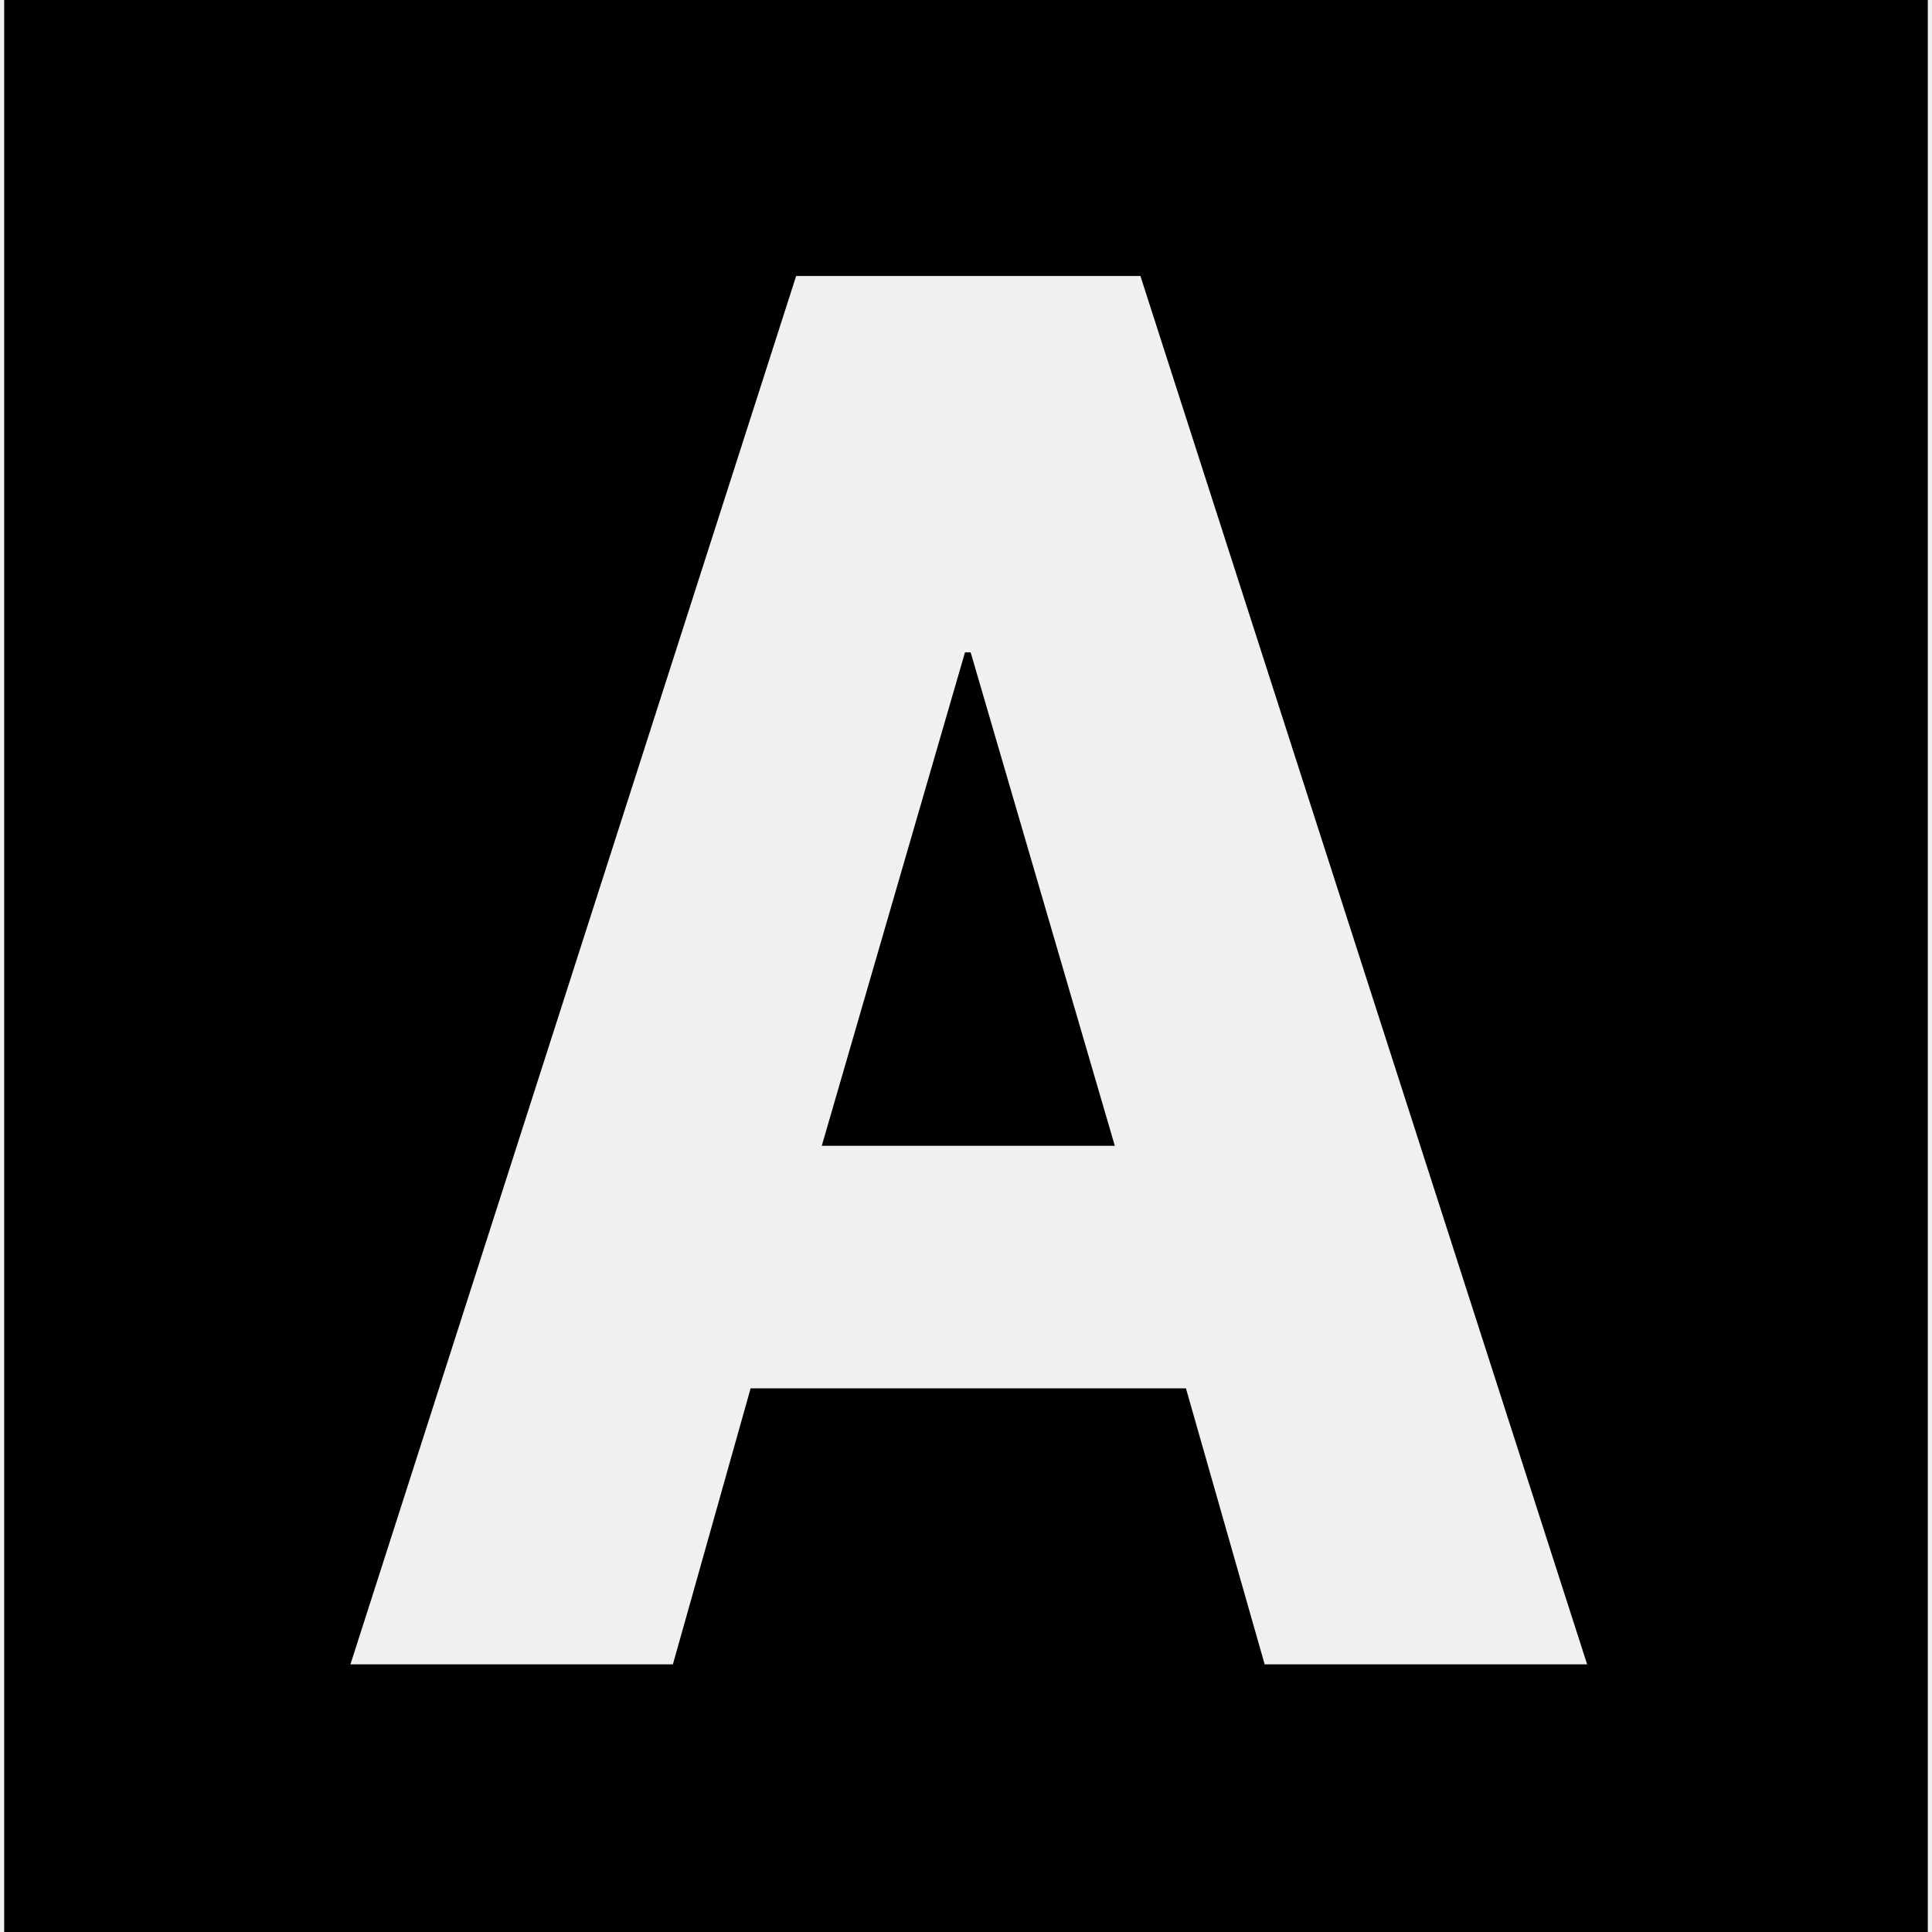
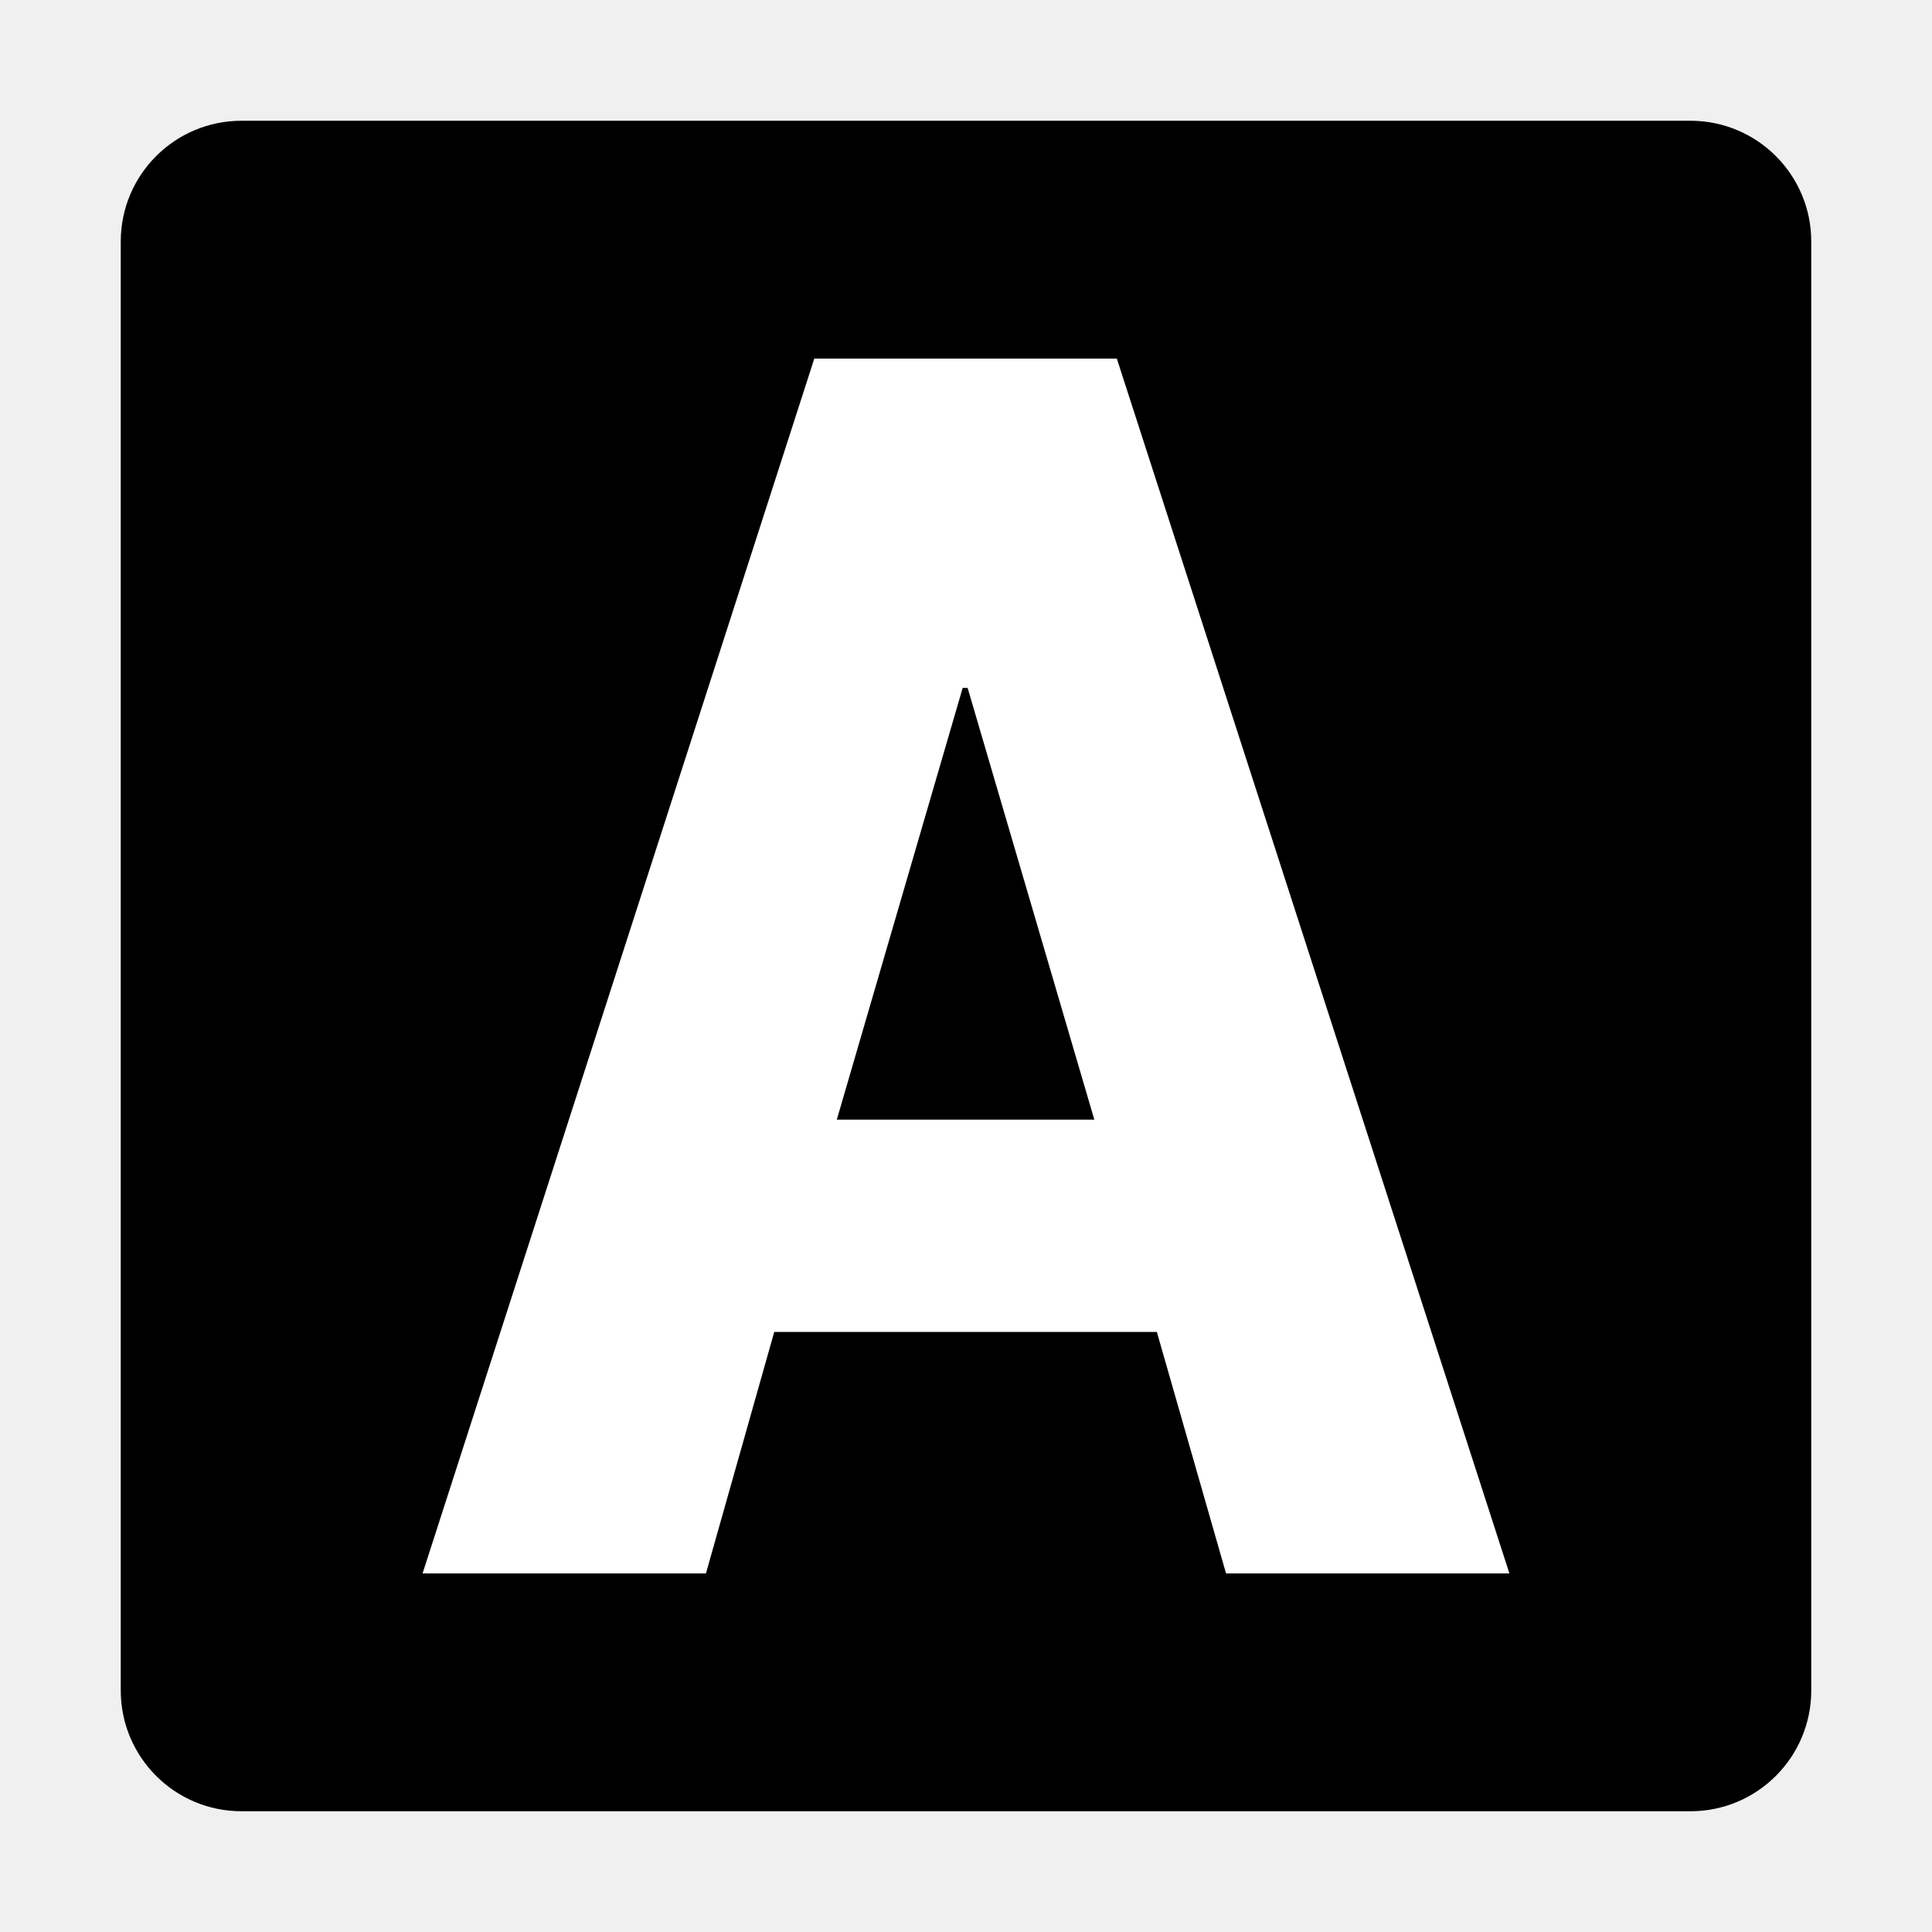
- <svg xmlns="http://www.w3.org/2000/svg" enable-background="new 0 0 231 231" viewBox="0 0 231 231">
-   <path d="m115.379 78-17.125 59h35.039l-17.237-59z" />
-   <path d="m.5 0v231h230v-231zm150.71 199-9.412-33h-52.05l-9.295 33h-38.555l53.293-166h41.163l53.413 166z" />
+ <svg xmlns="http://www.w3.org/2000/svg" enable-background="new 0 0 231 231" height="64" viewBox="0 0 64 64" width="64">
+   <g stroke-width=".243">
+     <path d="m4 8v48a4 4 45 0 0 4 4h48a4 4 135 0 0 4-4v-48a4 4 45 0 0 -4-4h-48a4 4 135 0 0 -4 4z" />
+     <path d="m26.975 11.878-12.977 40.244h9.387l2.263-8h12.674l2.292 8h9.387l-13.005-40.244zm4.915 10.91h.164l4.197 14.302h-8.531z" fill="#fff" />
+   </g>
</svg>
